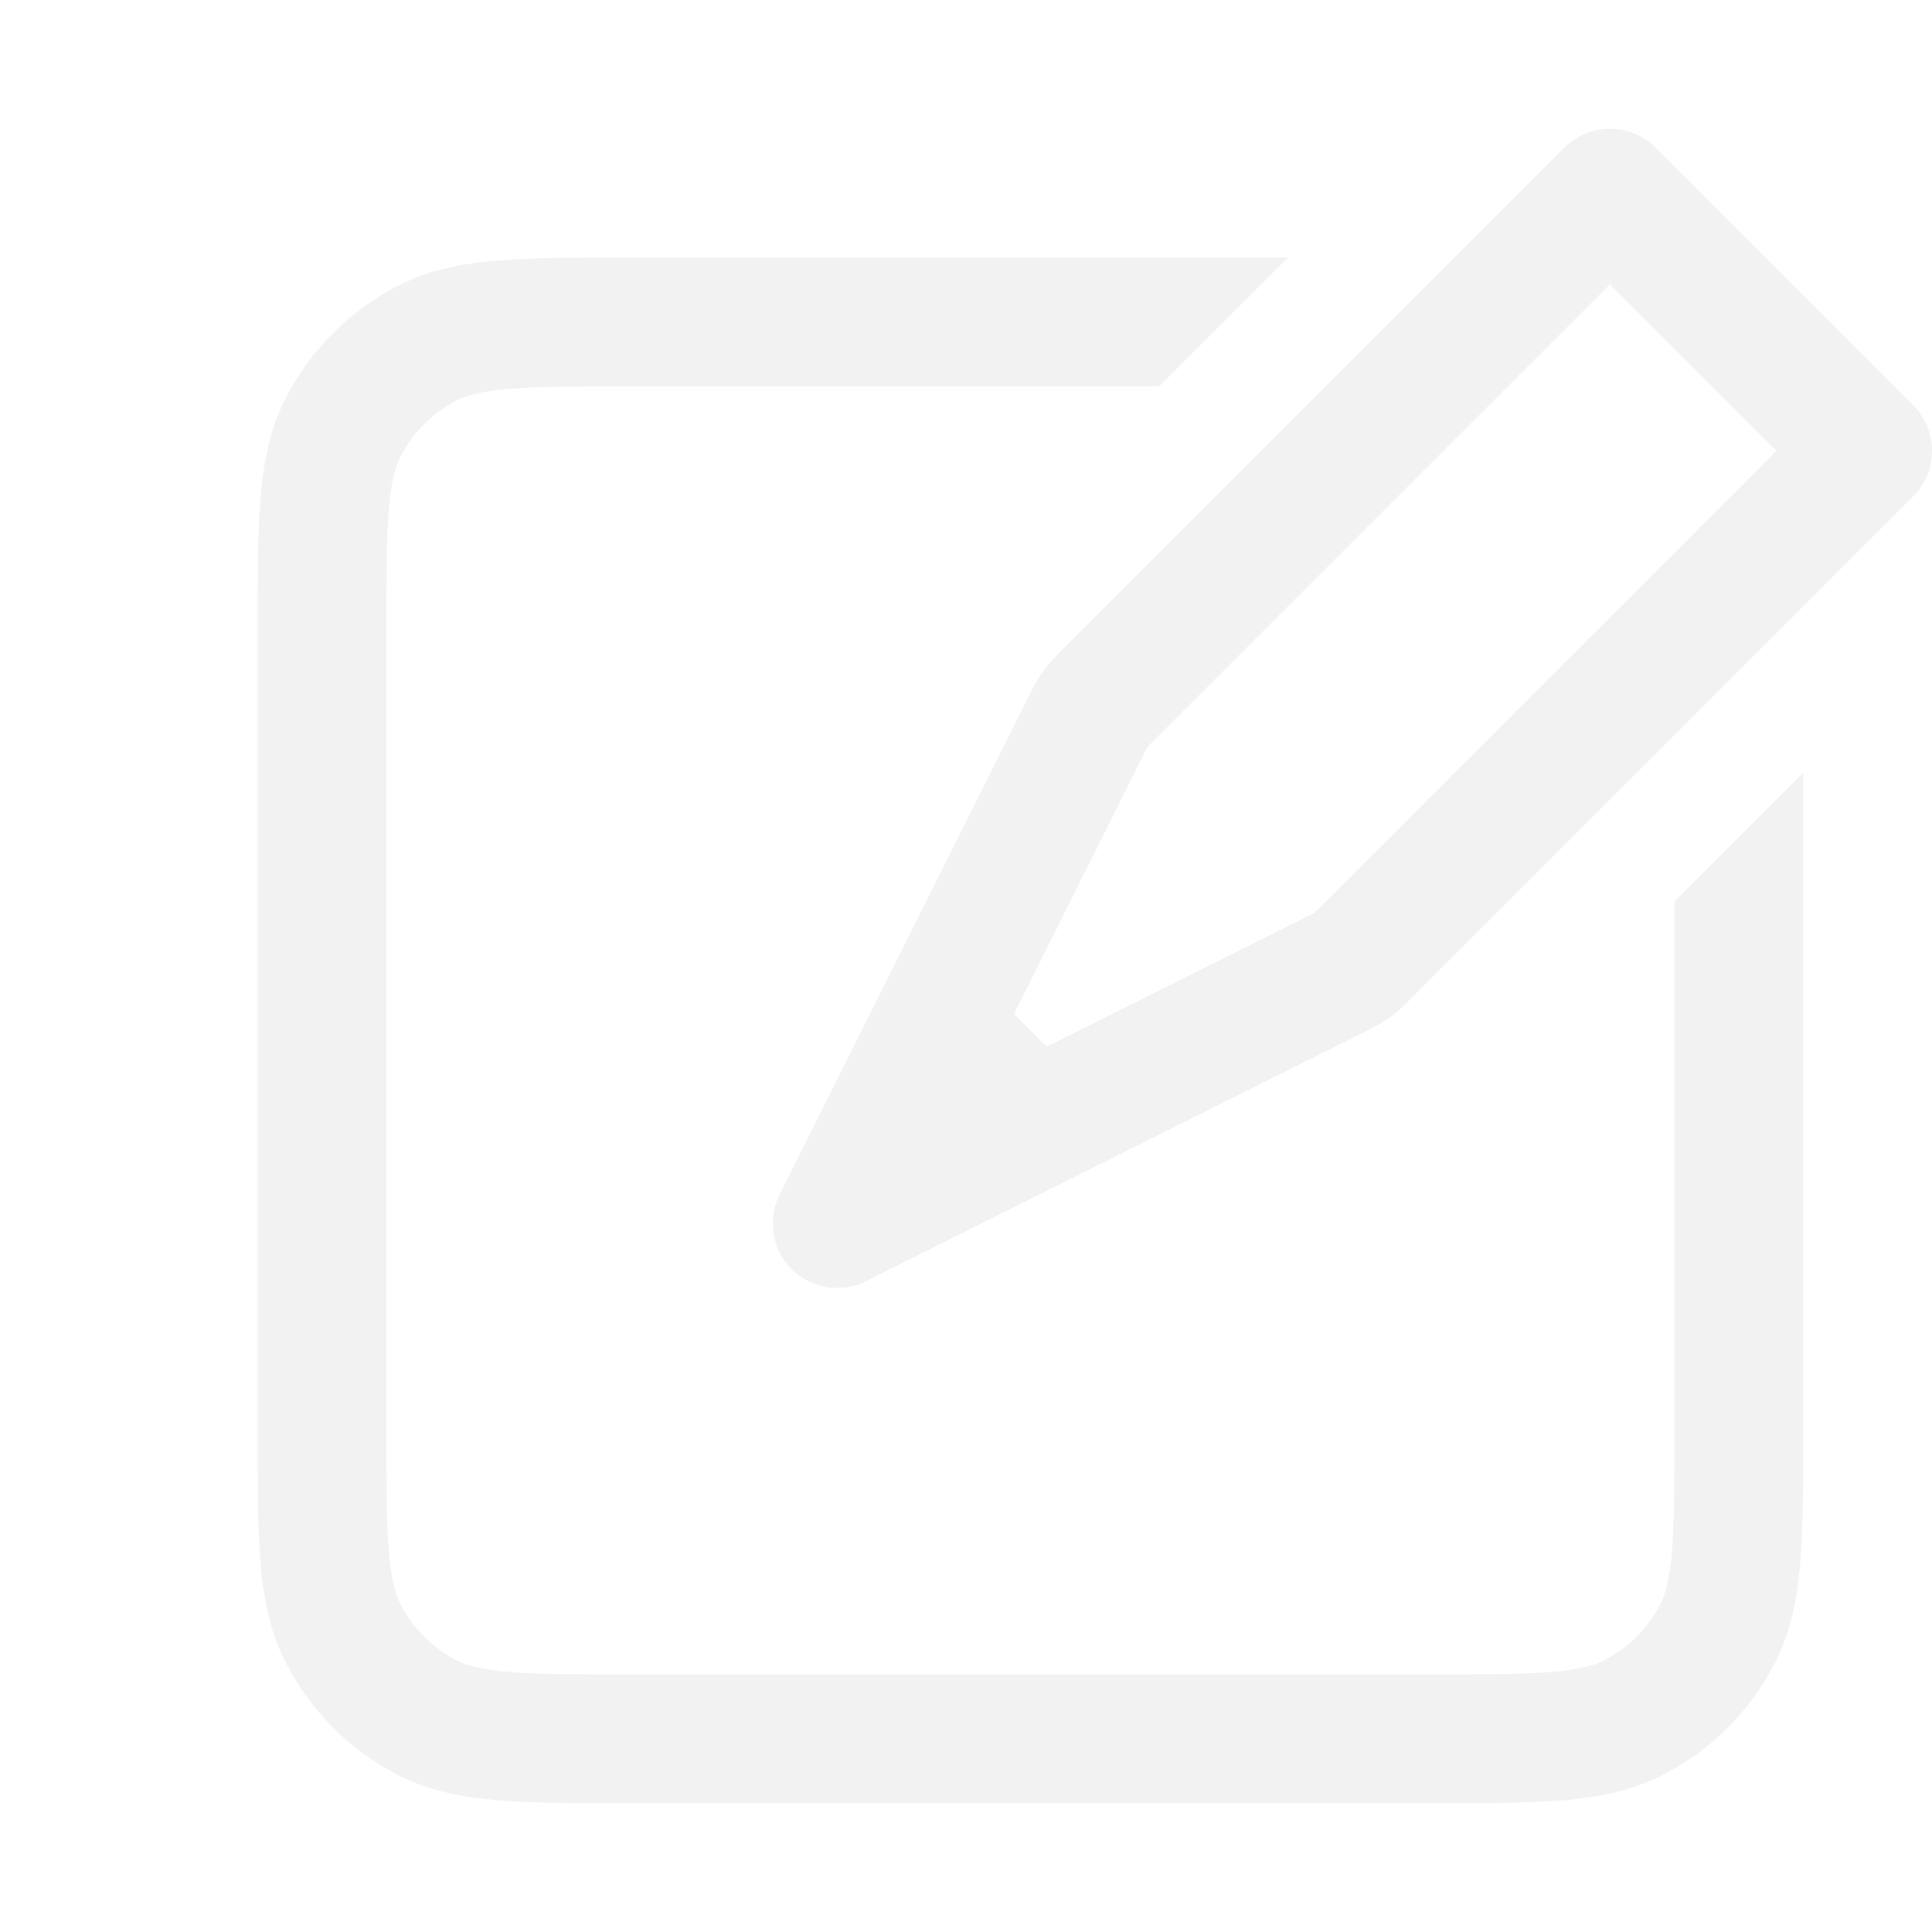
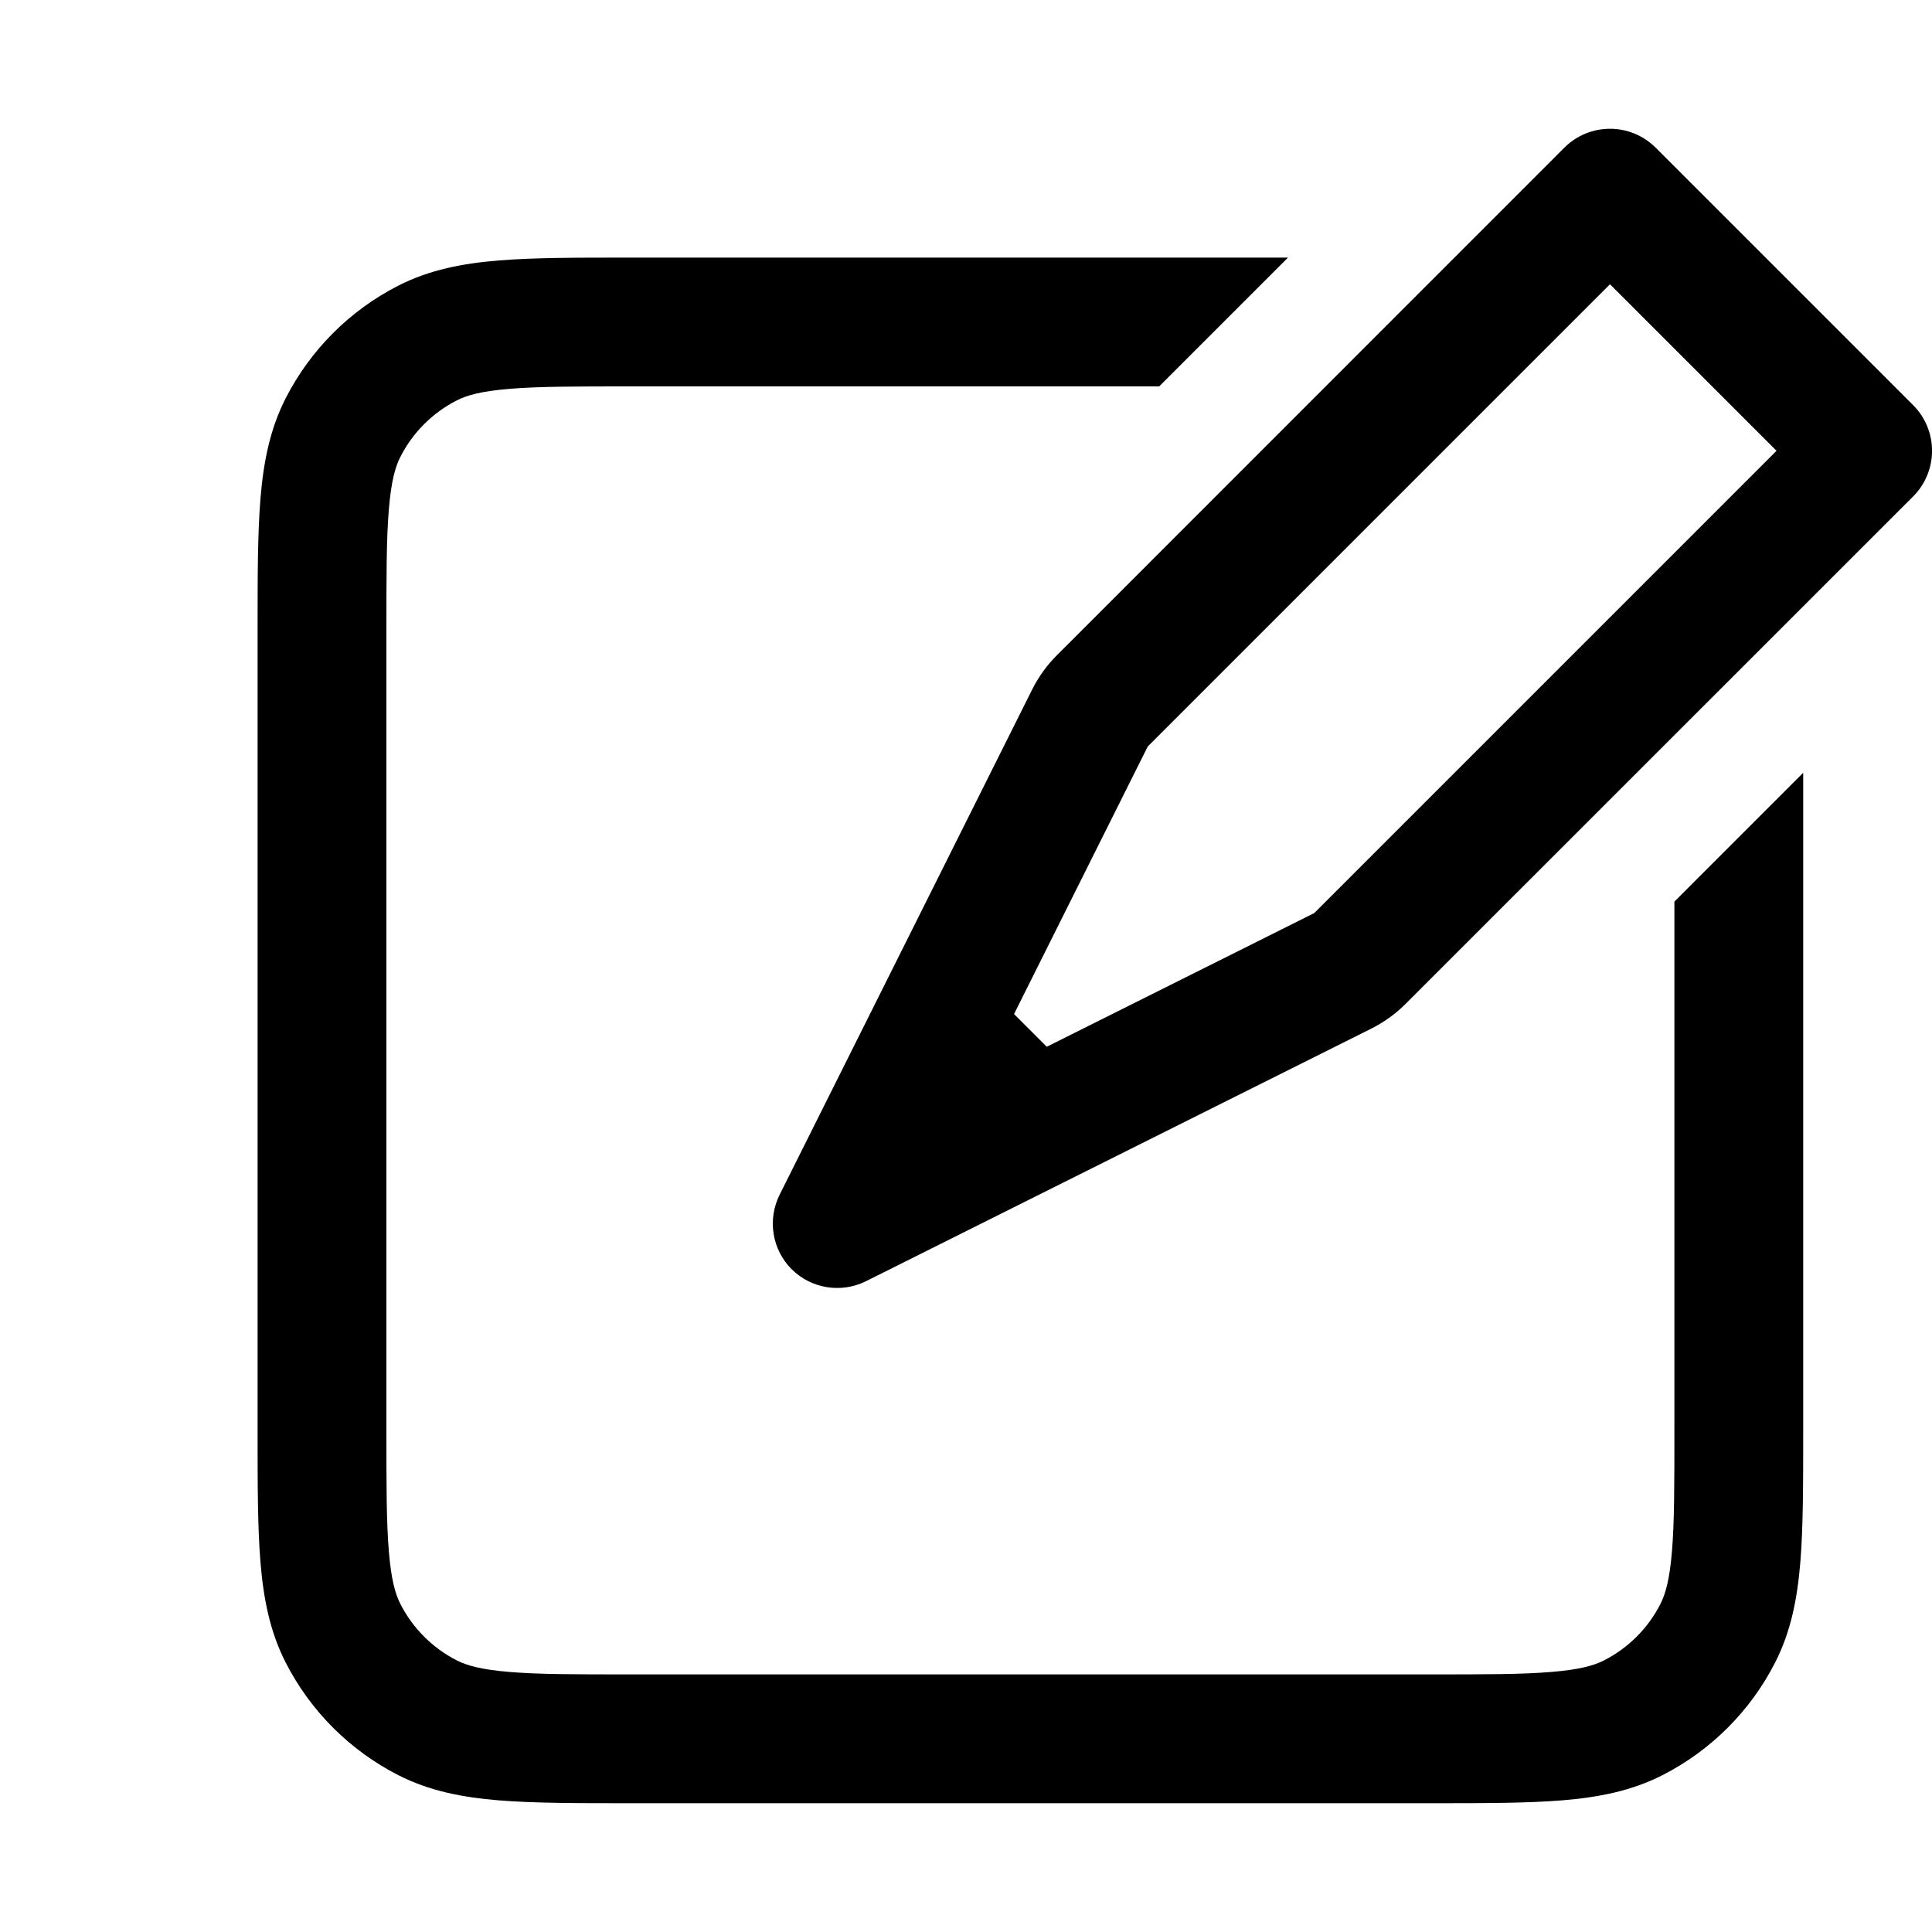
<svg xmlns="http://www.w3.org/2000/svg" width="15" height="15" viewBox="0 0 15 15" fill="none">
-   <path d="M12.146 1.146C12.342 0.951 12.658 0.951 12.854 1.146L14.854 3.146C15.049 3.342 15.049 3.658 14.854 3.854L10.911 7.796C10.835 7.872 10.747 7.935 10.651 7.984L6.724 9.947C6.531 10.043 6.299 10.006 6.146 9.854C5.994 9.701 5.957 9.469 6.053 9.276L8.016 5.349C8.065 5.253 8.128 5.165 8.204 5.089L12.146 1.146ZM12.5 2.207L8.911 5.796L7.873 7.873L8.127 8.127L10.204 7.089L13.793 3.5L12.5 2.207ZM10 2L9 3H4.9C4.472 3 4.181 3 3.956 3.019C3.736 3.037 3.624 3.069 3.546 3.109C3.358 3.205 3.205 3.358 3.109 3.546C3.069 3.624 3.037 3.736 3.019 3.956C3 4.181 3 4.472 3 4.9V11.1C3 11.528 3 11.819 3.019 12.044C3.037 12.264 3.069 12.376 3.109 12.454C3.205 12.642 3.358 12.795 3.546 12.891C3.624 12.931 3.736 12.963 3.956 12.981C4.181 13 4.472 13 4.9 13H11.1C11.528 13 11.819 13 12.044 12.981C12.264 12.963 12.376 12.931 12.454 12.891C12.642 12.795 12.795 12.642 12.891 12.454C12.931 12.376 12.963 12.264 12.981 12.044C13 11.819 13 11.528 13 11.1V7L14 6V11.1V11.121C14 11.523 14 11.855 13.978 12.126C13.955 12.407 13.906 12.665 13.782 12.908C13.59 13.284 13.284 13.59 12.908 13.782C12.665 13.906 12.407 13.955 12.126 13.978C11.855 14 11.523 14 11.121 14H11.1H4.9H4.879C4.477 14 4.145 14 3.874 13.978C3.593 13.955 3.335 13.906 3.092 13.782C2.716 13.59 2.41 13.284 2.218 12.908C2.094 12.665 2.045 12.407 2.022 12.126C2 11.855 2 11.523 2 11.121V11.121V11.1V4.9V4.879V4.879V4.879C2 4.477 2 4.145 2.022 3.874C2.045 3.593 2.094 3.335 2.218 3.092C2.41 2.716 2.716 2.41 3.092 2.218C3.335 2.094 3.593 2.045 3.874 2.022C4.145 2 4.477 2 4.879 2H4.879H4.9H10Z" fill="#f2f2f2" fill-rule="evenodd" clip-rule="evenodd" />
+   <path d="M12.146 1.146C12.342 0.951 12.658 0.951 12.854 1.146L14.854 3.146C15.049 3.342 15.049 3.658 14.854 3.854L10.911 7.796C10.835 7.872 10.747 7.935 10.651 7.984L6.724 9.947C6.531 10.043 6.299 10.006 6.146 9.854C5.994 9.701 5.957 9.469 6.053 9.276L8.016 5.349C8.065 5.253 8.128 5.165 8.204 5.089L12.146 1.146ZM12.5 2.207L8.911 5.796L7.873 7.873L8.127 8.127L10.204 7.089L13.793 3.5L12.5 2.207ZM10 2L9 3H4.9C4.472 3 4.181 3 3.956 3.019C3.736 3.037 3.624 3.069 3.546 3.109C3.358 3.205 3.205 3.358 3.109 3.546C3.069 3.624 3.037 3.736 3.019 3.956C3 4.181 3 4.472 3 4.9V11.1C3 11.528 3 11.819 3.019 12.044C3.037 12.264 3.069 12.376 3.109 12.454C3.205 12.642 3.358 12.795 3.546 12.891C3.624 12.931 3.736 12.963 3.956 12.981C4.181 13 4.472 13 4.9 13H11.1C11.528 13 11.819 13 12.044 12.981C12.264 12.963 12.376 12.931 12.454 12.891C12.642 12.795 12.795 12.642 12.891 12.454C12.931 12.376 12.963 12.264 12.981 12.044C13 11.819 13 11.528 13 11.1V7L14 6V11.1V11.121C14 11.523 14 11.855 13.978 12.126C13.955 12.407 13.906 12.665 13.782 12.908C13.59 13.284 13.284 13.59 12.908 13.782C12.665 13.906 12.407 13.955 12.126 13.978C11.855 14 11.523 14 11.121 14H11.1H4.9H4.879C4.477 14 4.145 14 3.874 13.978C3.593 13.955 3.335 13.906 3.092 13.782C2.716 13.59 2.41 13.284 2.218 12.908C2.094 12.665 2.045 12.407 2.022 12.126C2 11.855 2 11.523 2 11.121V11.121V11.1V4.9V4.879V4.879V4.879C2 4.477 2 4.145 2.022 3.874C2.045 3.593 2.094 3.335 2.218 3.092C2.41 2.716 2.716 2.41 3.092 2.218C3.335 2.094 3.593 2.045 3.874 2.022C4.145 2 4.477 2 4.879 2H4.879H4.9H10Z" fill="currentColor" fill-rule="evenodd" clip-rule="evenodd" />
</svg>
